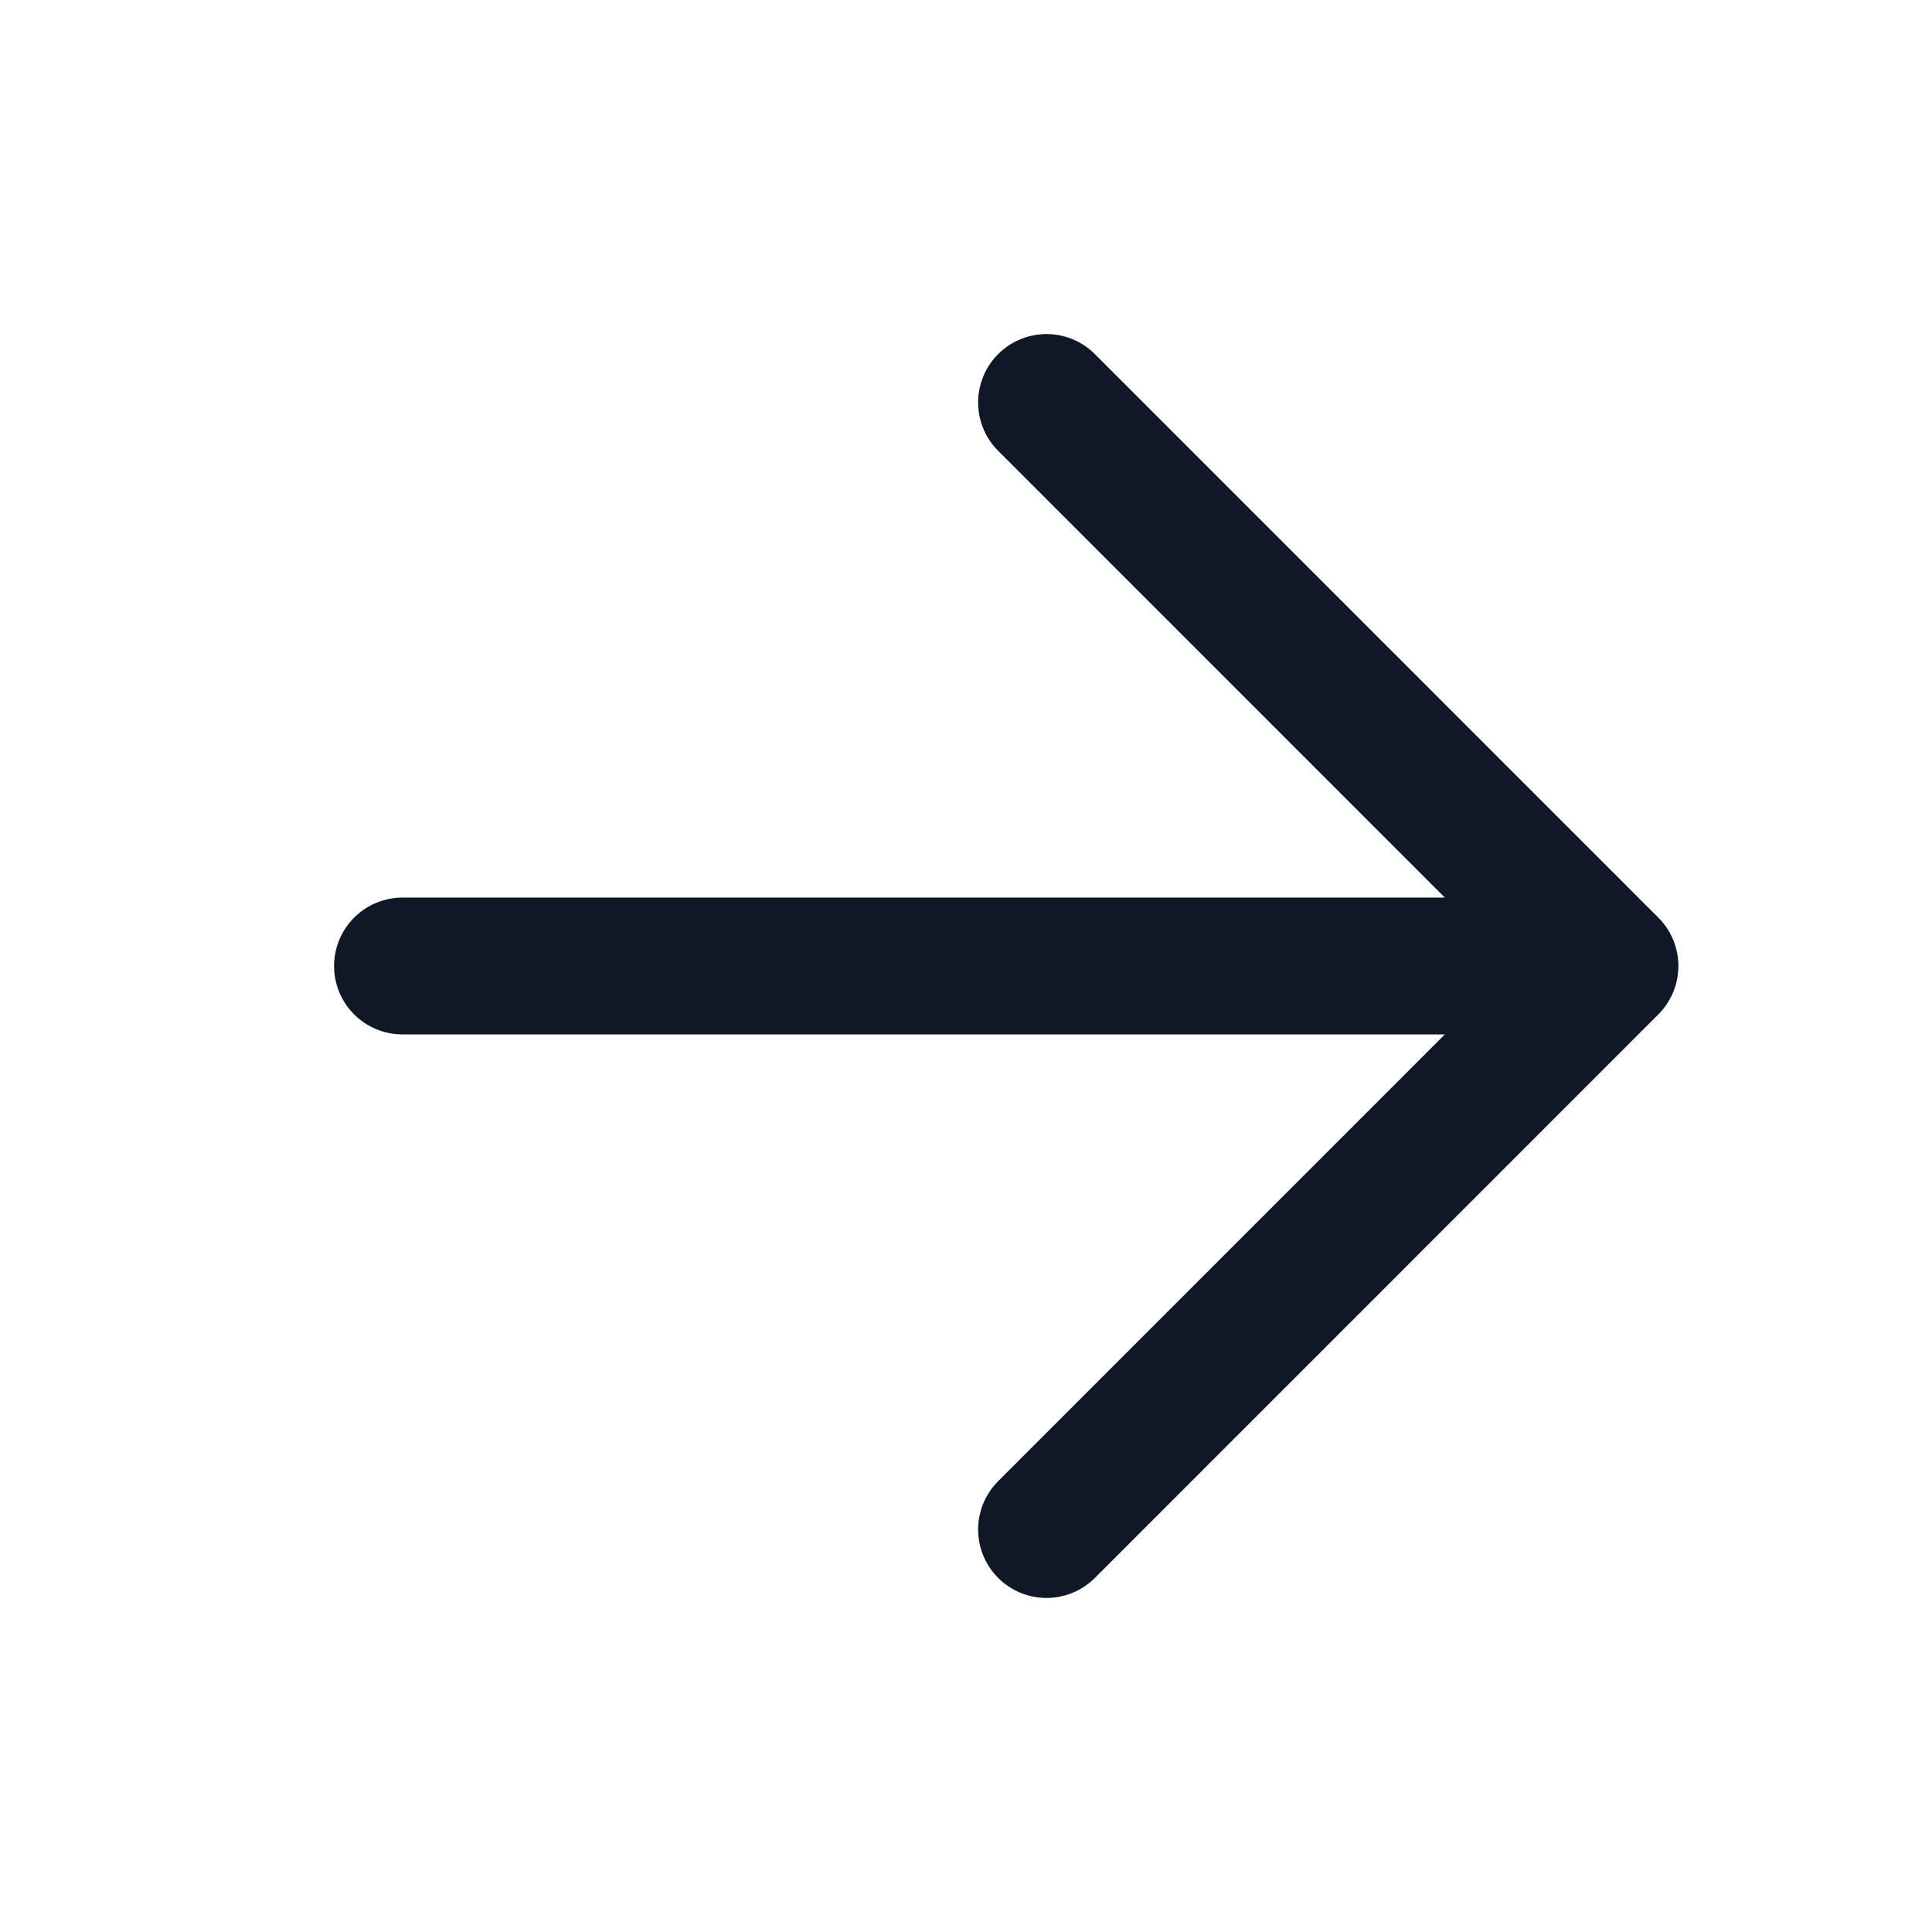
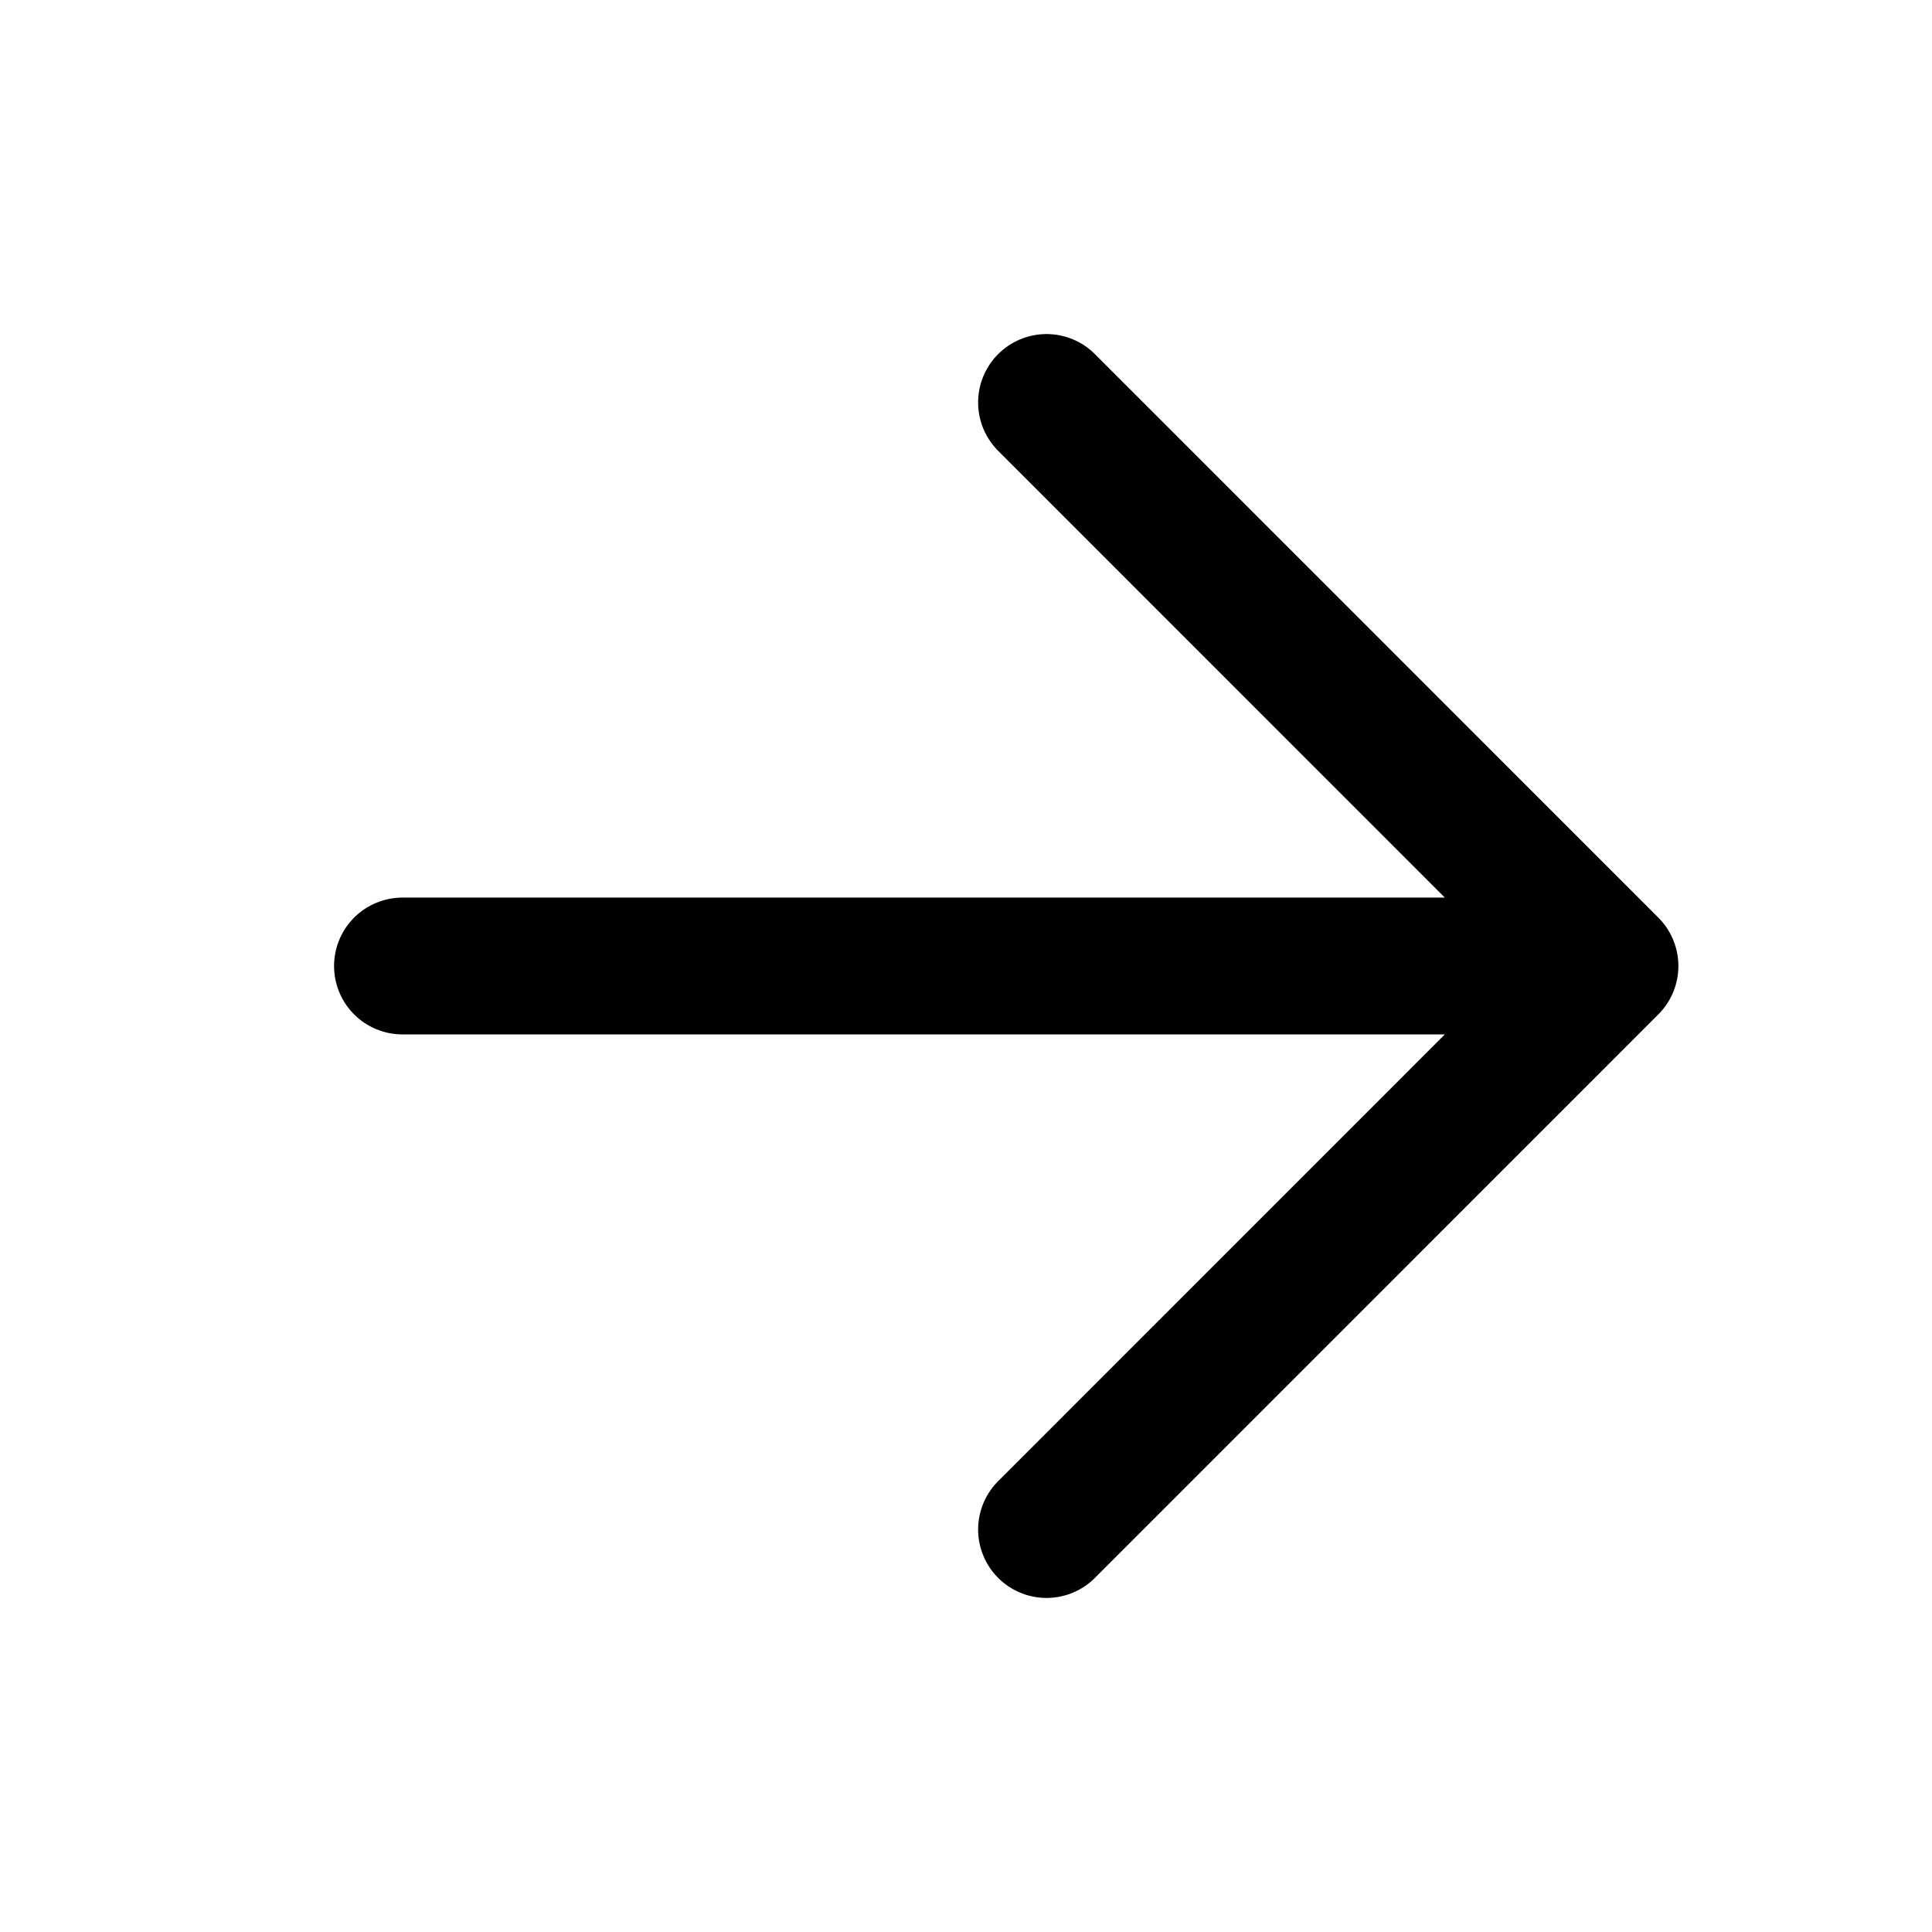
<svg xmlns="http://www.w3.org/2000/svg" width="22" height="22" viewBox="0 0 22 22" fill="none">
-   <path d="M4.583 11H17.417M11.917 4.583L18.333 11L11.917 17.417" stroke="#101828" stroke-width="1.558" stroke-linecap="round" stroke-linejoin="round" />
+   <path d="M4.583 11H17.417M11.917 4.583L18.333 11L11.917 17.417" stroke="currentColor" stroke-width="1.558" stroke-linecap="round" stroke-linejoin="round" />
</svg>
